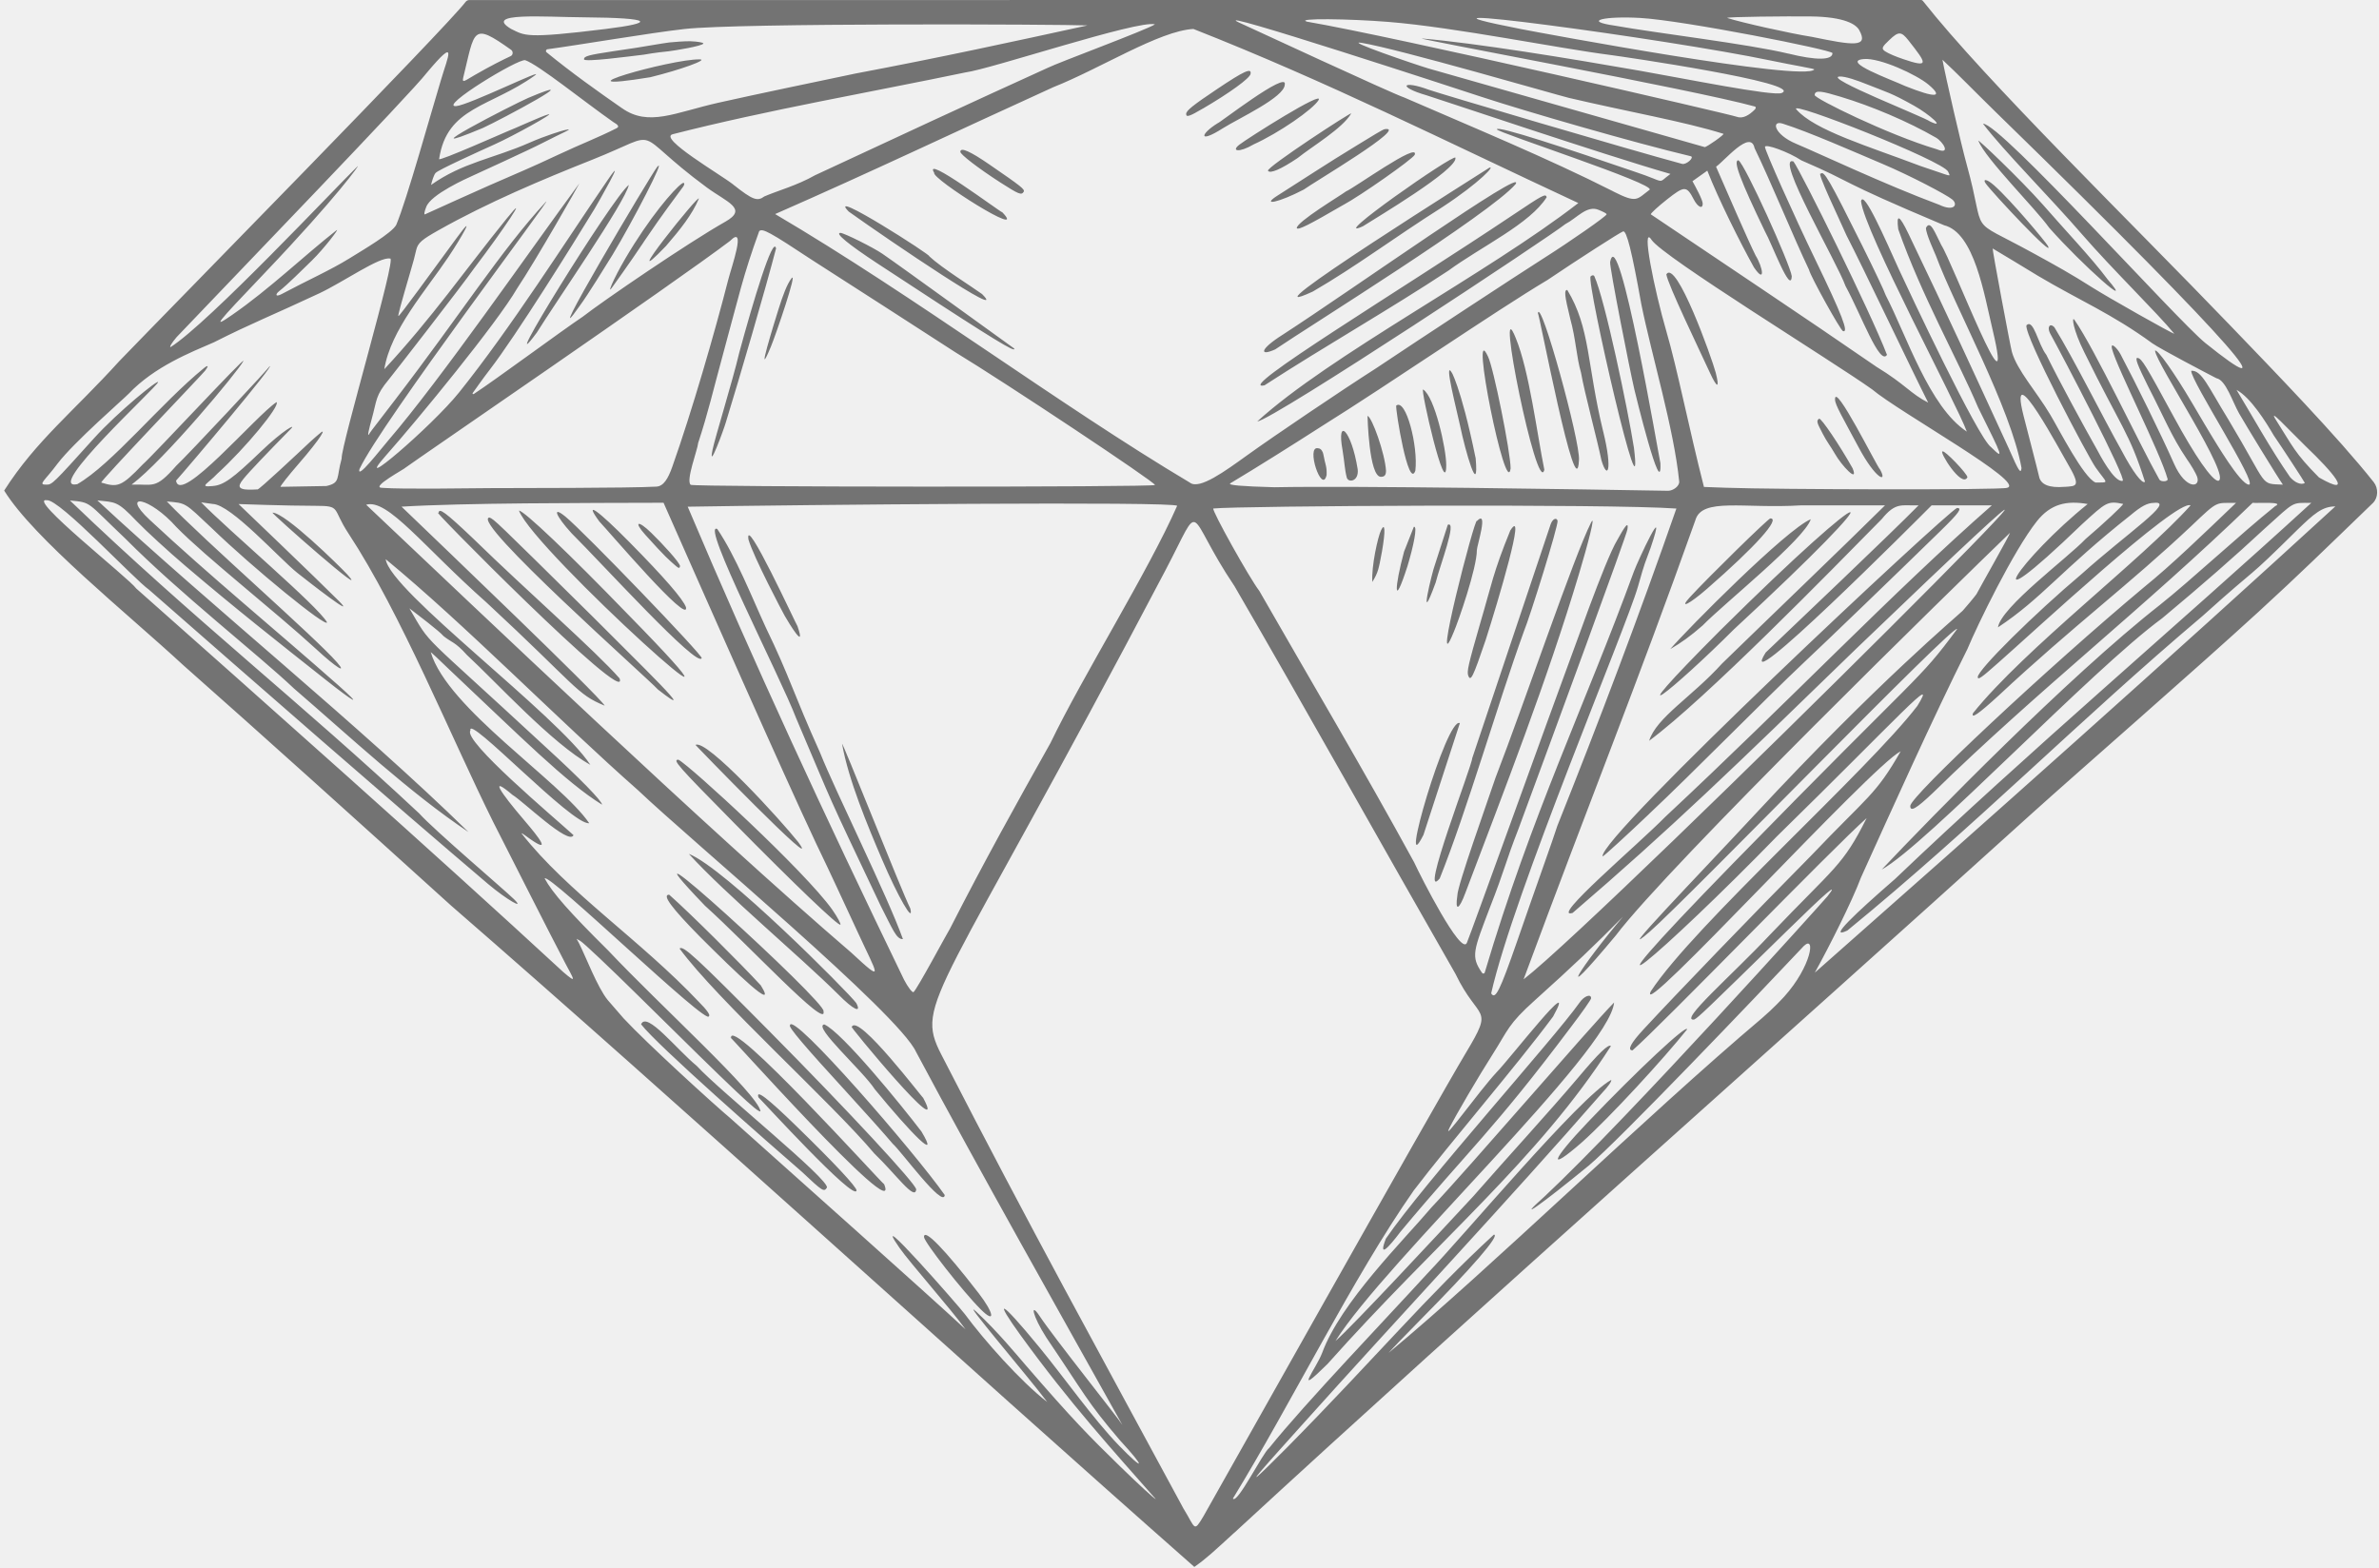
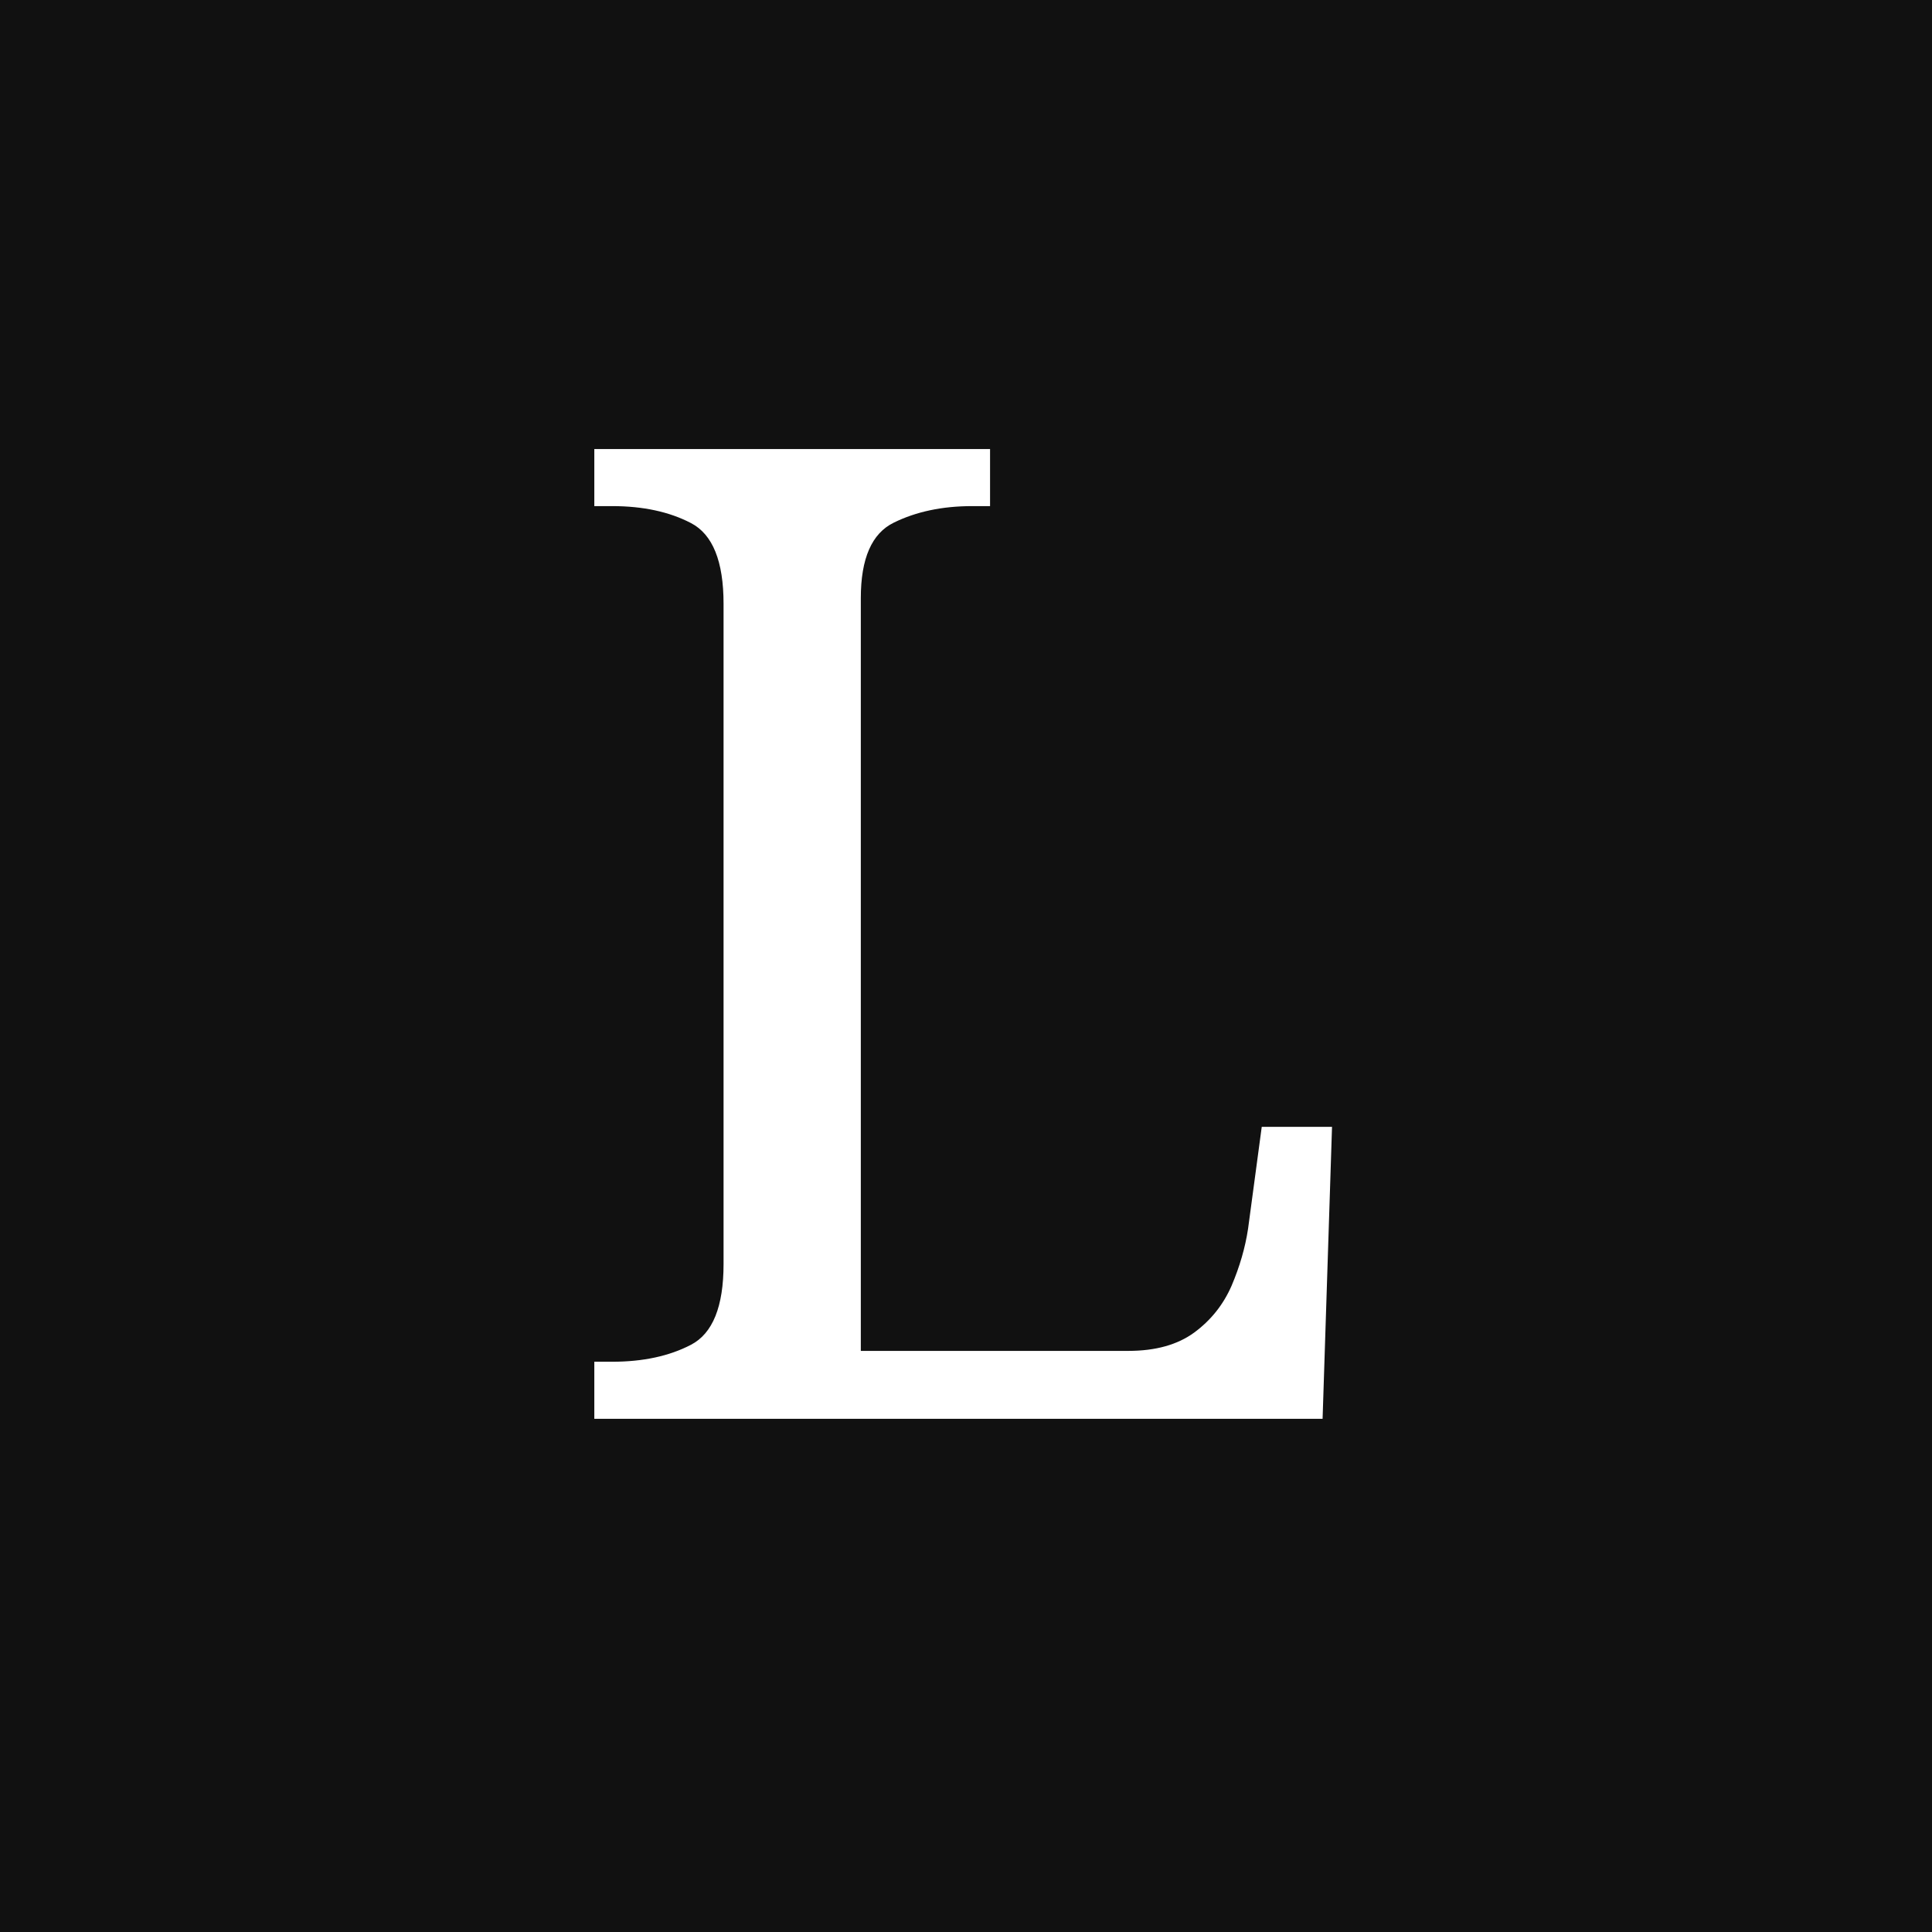
- <svg xmlns="http://www.w3.org/2000/svg" width="1469" height="968" viewBox="0 0 1469 968" fill="none">
-   <path d="M762.182 946.541C749.855 957.83 744.82 962.605 737.476 967.692C589.551 837.284 420.916 682.949 278.415 559.16C221.27 507.438 160.958 453.017 112.947 410.612C78.587 378.795 20.844 332.601 2.574 302.964C22.038 272.367 45.81 253.785 73.63 223.059C105.187 190.281 275.664 16.924 287.498 1.171C288.043 0.445 288.9 0.029 289.808 0.029C341.296 0.055 1186.13 0.003 1186.13 0.003C1186.13 0.003 1186.83 -0.075 1187.32 0.522C1226.33 50.038 1315.68 137.029 1377.34 201.207C1404.05 229.002 1443.6 269.798 1465.73 297.748C1468.69 301.485 1468.61 307.402 1465.19 310.698C1434.46 340.36 1419.85 354.712 1394.42 378.016C1355.26 413.908 1282.54 477.23 1254.98 502.092C1092.55 649.082 917.399 803.521 762.234 946.541H762.182ZM730.988 931.982C738.28 943.894 737.008 946.671 743.185 936.29C745.469 932.449 885.504 682.923 905.28 650.017C922.901 620.639 913.195 631.487 898.714 601.409C853.35 522.152 806.429 437.991 762.285 362.004C731.169 315.784 743.496 306.831 719.647 352.194C579.404 619.134 564.3 618.304 581.246 651.262C637.51 760.857 677.164 832.302 730.962 931.982H730.988ZM734.854 298.163C740.823 302.393 756.135 291.208 770.175 281.113C786.836 269.123 828.073 241.277 849.587 227.522C877.511 208.863 936.603 170.065 952.849 159.736C970.341 148.629 991.984 133.499 992.062 132.357C992.088 131.786 989.804 130.722 987.131 129.606C979.865 126.57 973.74 134.693 966.604 138.378C957.624 145.696 787.251 258.535 776.299 260.325C821.014 219.477 918.359 169.001 974.597 125.402C890.876 86.423 819.743 50.505 736.905 17.884C715.832 19.052 679.629 42.253 650.382 53.853C588.175 82.166 538.737 105.835 478.633 132.202C564.767 182.885 654.041 250.022 734.88 298.137L734.854 298.163ZM558.253 605.094C560.692 609.74 563.313 613.165 564.092 612.698C565.987 611.504 585.502 575.068 586.67 573.381C607.821 531.884 627.752 496.071 648.695 458.778C668.522 417.567 709.032 352.895 726.861 312.41C726.861 309.504 490.493 311.788 424.653 312.929C466.15 410.819 508.218 501.702 558.253 605.094ZM385.051 628.892C399.506 644.463 440.951 682.197 451.176 690.761C491.22 726.626 572.423 798.876 596.194 820.961C587.007 808.218 561.938 779.983 555.398 770.614C535.545 742.093 592.535 807.18 595.779 811.566C607.38 827.319 630.269 853.271 646.67 865.857C635.407 850.805 591.912 799.94 602.786 810.035C616.021 822.336 628.115 837.051 633.176 842.916C662.579 876.939 672.415 886.852 691.463 905.434C702.96 916.645 712.977 925.832 713.704 925.858C687.207 895.754 660.71 866.766 629.906 824.231C614.231 802.561 616.177 800.796 641.895 832.172C657.544 851.272 674.828 876.03 690.918 892.691C707.008 909.275 707.475 906.679 691.515 889.473C671.091 865.598 669.612 860.771 646.229 826.255C637.25 812.293 635.926 803.625 642.051 812.916C650.615 825.918 690.996 876.368 693.046 880.027C656.039 813.668 604.758 722.967 565.649 649.627C554.853 625.933 427.352 519.765 394.056 488.104C344.722 444.609 287.057 385.594 238.164 345.343C240.759 365.092 344.411 441.598 364.523 472.325C341.089 459.453 306.028 420.837 288.433 404.617C280.855 396.183 279.09 397.013 273.874 392.835C271.356 389.798 257.965 379.677 252.801 375.707C267.022 399.972 257.446 387.67 337.3 461.685C357.957 480.552 371.764 494.695 371.764 496.953C349.367 483.121 321.729 455.223 277.689 413.726C271.253 407.498 265.984 402.567 265.984 402.774C276.261 437.576 345.942 482.239 363.822 508.372C353.572 510.085 288.225 440.301 290.483 451.122C285.552 457.351 341.893 504.583 354.142 515.768C351.392 522.438 322.663 494.488 316.512 490.958C301.979 478.605 308.234 488.519 324.09 507.023C333.07 517.533 340.596 527.395 327.308 518.13C324.22 515.976 322.092 514.185 322.092 514.756C350.302 550.829 395.639 580.648 431.712 618.926C436.332 623.494 438.875 627.127 437.733 627.49C437.992 634.965 338.883 538.761 336.314 542.499C340.985 551.244 351.807 563.494 375.527 586.98C407.889 621.34 467.993 675.527 469.602 686.323C467.993 687.309 455.458 675.501 394.523 615.319C376.383 597.412 360.059 581.971 358.243 581.037C355.155 579.428 355.777 579.065 357.438 582.334C361.643 590.535 368.727 609.48 375.215 617.551M920.799 613.503C923.342 617.629 926.067 612.153 936.785 581.374C947.218 551.089 959.856 515.976 961.621 510.059C987.053 446.373 1012.54 379.054 1035.14 314.071C994.346 311.061 764.05 312.359 749.206 314.045C748.142 315.109 771.55 357.099 777.597 364.911C808.038 418.086 841.88 475.154 873.203 532.533C877.433 541.694 902.139 590.276 905.747 582.334C907.719 578.001 960.894 430.309 966.188 416.321C970.47 405.318 990.946 346.07 998.68 333.431C1000.08 331.148 1006.26 319.028 1004.88 327.021C1004.88 329.305 959.648 452.368 937.59 512.031C929.622 532.403 929.155 537.153 920.02 560.405C909.821 587.239 908.082 590.613 915.167 600.838C915.608 601.461 916.595 601.357 916.802 600.63C945.764 502.948 979.034 434.825 1008.93 352.895C1011.21 346.615 1030.32 305.585 1019.26 338.232C1015.6 348.431 1016.09 345.681 1011.4 362.316C1004.42 387.048 934.501 552.282 920.773 613.529L920.799 613.503ZM761.299 925.494C764.024 929.128 779.543 897.415 783.773 894.145C805.858 866.61 856.983 813.253 881.352 786.523C903.463 763.581 975.531 677.37 994.865 666.963C995.436 667.534 992.996 671.064 989.441 674.775C929.389 743.651 865.21 811.67 803.004 881.091C788.549 897.337 754.266 934.681 795.114 893.548C849.976 837.907 881.248 800.303 922.434 762.491C926.612 762.491 909.198 782.656 876.681 815.511C868.324 823.971 859.656 832.976 857.451 835.494C919.345 784.213 1016.2 689.489 1087.98 628.814C1095.09 622.741 1100.88 616.409 1101.84 615.371C1118.47 596.841 1121.35 577.092 1113.83 584.229C1085.38 614.489 999.381 704.567 981.085 719.801C951.188 744.325 934.968 755.666 953.628 739.031C1005.63 690.32 1126.65 555.812 1128.46 553.502C1135.89 544.056 1128.15 550.673 1102.95 575.353C1052.24 624.999 1048.95 628.139 1046.17 629.645C1036.1 630.994 1069.27 602.499 1092.86 577.352C1133.32 534.947 1137.73 534.998 1152.63 505.232C1132.1 523.32 1025.49 633.615 1008.07 648.667C1004.65 648.667 1006.96 644.229 1014.95 635.613C1035.74 613.139 1082.71 564.428 1118.4 528.355C1153.59 491.374 1158.05 491.27 1173.65 463.969C1155.45 473.13 1009.53 633.33 1019.34 612.231C1046.2 571.201 1153.07 476.218 1183.95 435.941C1197.08 414.582 1173.41 441.961 1097.27 516.469C1027.43 588.226 961.621 644.437 1070.05 533.286C1188.7 411.676 1183.69 421.979 1208.47 388.527C1208.47 383.129 1042.38 554.644 1018.9 575.198C993.905 597.075 1048.51 540.76 1083.93 502.663C1159.55 421.33 1208.37 380.715 1212 377.108C1212.86 376.252 1220.07 367.662 1220.49 366.857C1223.19 361.719 1241.15 330.135 1241.15 329.045C1208.14 360.888 1030.78 534.064 997.72 577.741C957.676 625.778 976.361 596.556 1002.16 566.141C985.133 583.398 971.534 596.4 947.815 617.707C931.024 632.759 931.413 635.873 921.603 651.262C913.195 664.446 898.895 688.711 894.925 696.756C890.228 706.332 912.987 674.256 924.095 662.24C931.88 654.48 975.323 598.217 959.026 627.776C935.877 658.97 895.703 705.372 872.97 735.216C835.521 788.755 797.45 866.506 761.299 925.468V925.494ZM525.683 588.355C546.808 607.975 541.748 602.084 529.68 575.795C519.04 552.983 513.823 541.383 504.04 521.114C481.436 473.026 437.733 373.708 409.731 310.49C360.111 310.646 286.876 310.542 247.948 312.904C274.029 337.973 368.987 428.778 373.425 435.811C356.011 428.83 355.855 423.51 300.5 372.177C261.235 337.428 239.384 307.739 226.097 311.71C296.322 378.12 436.487 511.772 525.683 588.355ZM940.781 604.835C993.022 564.428 1421.41 136.38 1146.68 400.153C1070.72 473.934 1031.59 511.85 971.067 563.805C956.482 568.113 1011.68 521.426 1028.32 504.427C1106.25 431.685 1168.3 366.182 1229.94 312.099H1192.75C1183.2 321.701 1070.02 435.136 1090.29 402.982C1107.31 386.736 1168.02 329.097 1184.68 312.099C1174.35 312.436 1170.69 309.815 1162.02 320.507C1130.36 352.662 1053.23 431.659 1018.33 457.481C1022.84 443.026 1044.77 430.361 1063.35 409.781C1089.67 384.141 1141.23 334.703 1163.97 312.099H1112.09C1076.64 314.279 1050.87 307.064 1046.85 321.312C1010.46 423.64 982.486 492.256 940.807 604.809L940.781 604.835ZM426.496 299.409C428.806 300.836 713.211 300.94 713.185 299.512C713.159 297.67 620.926 236.372 589.836 217.505C556.696 196.121 539.308 184.832 501.47 160.593C475.207 143.231 470.77 140.817 468.797 142.764C458.754 170.402 456.237 182.937 447.257 215.766C439.705 243.431 437.551 253.889 431.089 273.639C430.804 277.609 423.33 296.943 426.496 299.383V299.409ZM786.94 300.914C836.404 299.928 977.841 302.211 1029.98 303.094C1032.96 303.146 1037.17 300.291 1036.88 297.306C1033.64 264.815 1019.86 219.322 1013.5 187.92C1007.66 155.221 1004.39 142.089 1002.21 142.92C999.874 143.828 974.104 160.385 955.626 172.868C922.875 192.41 858.151 236.995 816.343 263.102C798.774 274.391 775.858 288.82 759.664 298.5C758.003 299.616 766.386 300.343 786.914 300.914H786.94ZM347.784 600.293C356.971 608.182 354.039 604.445 349.03 594.817C338 573.77 316.59 531.261 304.549 507.645C278.182 454.678 247.74 378.951 215.093 329.331C204.92 313.89 210.837 312.384 194.851 312.384C177.203 312.384 147.307 311.294 147.307 311.294C147.307 311.294 195.759 357.618 209.072 370.983C221.503 383.466 190.179 359.046 183.51 353.726C172.688 345.11 142.584 311.502 131.399 311.243L124.21 310.23C141.105 327.618 196.226 374.15 201.935 384.323C201.935 388.138 156.027 350.637 130.88 326.295C113.674 310.101 115.231 310.801 103.007 309.685C126.649 334.392 194.617 393.51 208.164 409.133C214.47 416.399 207.827 412.558 195.032 400.698C169.262 377.056 127.143 344.123 108.976 325.568C92.315 306.753 74.123 303.898 92.393 320.974C129.504 355.62 170.586 389.331 208.735 423.069C224.981 437.446 218.389 433.501 201.572 420.188C171.961 396.754 144.868 375.421 114.452 349.47C103.864 340.464 90.317 328.033 84.322 321.831C72.306 309.166 71.294 310.282 60.109 309.037C131.035 374.85 222.334 448.346 289.289 513.848C252.827 489.453 216.78 455.586 181.46 425.145C159.193 404.02 111.286 366.753 77.419 332.653C53.154 309.685 56.891 310.386 43.189 309.089C119.643 382.48 186.468 434.539 258.822 502.325C268.45 512.991 311.114 549.194 317.369 555.319C324.583 562.378 312.698 555.474 301.331 545.898C240.915 494.566 156.676 420.837 92.056 364.236C82.973 357.904 36.805 308.206 28.967 308.933C15.732 306.805 80.066 357.463 84.115 363.432C160.439 431.114 265.881 524.644 347.81 600.319L347.784 600.293ZM1120.73 600.604C1224.25 509.306 1341.27 405.11 1442.04 312.748C1433.89 312.748 1428.7 317.471 1418.86 326.943C1384.5 360.94 1397.87 346.407 1360.01 380.456C1283.32 445.257 1220.65 509.28 1140.71 574.679C1128.18 580.596 1145.62 564.168 1170.22 542.784C1251.76 464.955 1344.88 385.932 1427.2 310.568C1414.71 310.568 1417.46 309.322 1398.75 326.139C1379.83 343.734 1359.85 361.2 1335.04 381.883C1291.21 413.96 1189.68 521.607 1161.94 537.023C1192.23 504.946 1276.8 418.216 1333.77 373.527C1352.58 358.604 1383.52 329.772 1404.85 312.618C1411.26 309.53 1393.15 310.931 1390.99 310.516C1322.82 376.433 1258.59 426.027 1193.58 489.635C1183.27 499.419 1179.56 501.573 1179.56 497.732C1179.56 491.815 1264.37 412.428 1323.83 362.705C1341.06 348.769 1360.21 330.161 1380.72 310.568C1367.92 310.775 1370.13 308.621 1353.39 324.582C1315.27 360.577 1280.28 386.503 1234.17 429.531C1221.61 441.027 1216.96 444.219 1218.31 440.43C1250.28 400.594 1322.92 345.343 1352.66 312.125C1344.33 307.765 1254.75 391.018 1234.11 409.133C1223.4 418.657 1221.24 420.162 1221.24 418.112C1221.24 413.7 1255.97 379.262 1285.6 354.297C1313.34 329.409 1343.94 309.011 1330.01 310.568C1325.96 310.62 1322.35 312.514 1315.58 318.172C1272.52 352.272 1261 369.374 1233.72 387.437C1235.52 374.98 1277.04 344.305 1287.76 332.912C1298.66 323.622 1311.01 312.125 1311.01 311.217C1301.25 309.14 1300.42 310.282 1285.68 323.699C1216.05 390.785 1247.92 344.357 1289.11 311.269C1276.05 308.985 1266.27 311.191 1257.76 321.883C1243.25 340.127 1220.93 386.217 1214.86 400.802C1193.55 443.415 1168.07 500.119 1149.15 541.876C1143.62 556.616 1129.71 584.281 1120.7 600.553L1120.73 600.604ZM1065.82 301.225C1096.99 302.341 1235.8 302.678 1239.28 301.277C1252.02 298.552 1172.58 254.486 1155.97 240.446C1132.15 223.396 1026.73 158.646 1019.8 148.11C1013.14 137.911 1021.62 179.382 1028.91 204.451C1035.87 228.301 1042.88 264.452 1052.17 300.732L1065.79 301.225H1065.82ZM221.996 289.547C220.024 296.969 235.024 277.479 239.877 271.848C272.161 234.296 326.037 156.414 357.75 113.231C357.931 113.309 330.5 161.449 319.341 178.084C306.988 199.468 257.81 259.287 238.346 281.268C215.949 306.571 266.529 263.465 283.45 242.393C315.76 202.116 348.459 150.238 375.371 110.973C388.009 92.521 368.727 126.336 367.04 129.113C353.857 150.757 318.64 207.306 302.524 228.171C297.126 235.152 294.453 239.304 291.858 242.756C291.573 243.119 292.17 243.586 292.559 243.327C306.677 234.036 346.149 204.763 359.852 195.576C371.893 186.155 425.017 149.823 447.88 136.925C462.128 128.88 448.814 124.909 436.332 115.696C387.62 79.779 411.392 80.454 365.873 98.568C335.068 110.817 301.409 124.909 270.63 142.271C260.638 147.902 258.069 149.953 257.031 154.286C255.318 161.293 255.863 159.347 253.605 167.107C247.195 189.088 245.56 195.16 246.053 195.16C246.832 195.16 265.387 169.598 281.893 147.072C294.687 129.58 284.851 146.812 276.936 158.62C262.896 179.563 241.2 203.75 237.308 228.015C266.996 196.069 287.135 166.769 312.801 135.082C328.191 116.085 310.232 142.738 292.922 165.498C285.163 176.579 242.394 231.571 240.136 234.296C231.65 244.521 232.922 246.571 229.392 259.339C228.225 263.569 226.071 271.692 228.38 267.358C228.925 266.346 235.024 258.742 244.055 246.804C284.514 194.045 309.479 154.494 337.014 124.727C344.774 116.345 234.816 261.908 222.048 289.573L221.996 289.547ZM235.984 301.277C248.545 302.237 289.704 301.537 302.55 301.459C318.303 301.355 387.854 301.511 405.345 300.525C409.757 300.265 412.534 295.594 415.103 288.353C427.145 254.408 441.392 205.152 449.619 172.946C451.747 164.641 461.167 138.3 450.761 148.811C415.518 175.515 258.121 283.111 250.335 288.846C250.699 289.132 228.095 301.251 235.984 301.251V301.277ZM1240.71 277.661C1246.6 291.13 1247.82 292.947 1248.26 289.054C1241.67 251.891 1207.33 190.048 1195.37 157.868C1194.8 156.363 1189.24 144.503 1189.24 140.817C1191.92 135.264 1194.9 143.932 1198.77 151.432C1205.1 160.826 1245.22 265.801 1230.35 203.413C1225.13 181.484 1219.09 143.724 1200.45 139.105C1131.66 110.143 1147.1 114.061 1112.3 99.035C1104.64 93.949 1089.85 88.499 1089.85 90.757C1089.85 93.014 1107.6 132.824 1121.07 160.645C1137.31 194.2 1141.8 205.749 1138.01 204.477C1136.41 203.932 1117.82 170.428 1117.05 166.614C1107.55 146.734 1093.17 111.492 1083.41 91.457C1080.97 79.597 1064.7 99.528 1059.64 102.954C1065.64 116.734 1079.6 148.94 1084.09 157.842C1088.65 165.212 1090.24 175.723 1083 165.056C1074.51 149.745 1061.2 123.196 1054.24 105.393C1051.96 107.002 1047.37 110.298 1045.08 111.907C1046.87 115.151 1051.39 123.404 1051.41 125.765C1051.41 129.321 1048.38 127.919 1045.94 123.274C1041.47 114.632 1040.18 114.632 1029.35 123.17C1023.85 127.53 1019.34 131.657 1019.34 132.357C1064.31 162.721 1112.76 194.849 1158.78 226.588C1176.55 237.41 1179.72 243.119 1190.62 248.647C1180.08 227.756 1150.6 165.524 1140.22 145.437C1136.3 136.458 1121.38 105.419 1124.26 107.288C1126.31 105.238 1129.4 110.584 1149.98 151.847C1157.22 166.406 1163.71 180.082 1164.38 182.288C1177.23 207.02 1191.24 251.32 1214.49 266.554C1208.27 249.4 1151.12 142.764 1149.17 124.286C1150.63 116.708 1164.12 147.747 1172.5 166.25C1178.32 178.863 1221.29 270.498 1229.52 276.208C1237.41 283.889 1237.2 283.267 1221.45 251.631C1208.53 221.268 1186.57 182.6 1172.14 141.57C1170.9 131.864 1172.76 132.643 1178.34 144.139C1204.09 197.808 1216.31 224.642 1240.73 277.661H1240.71ZM201.52 300.161C210.474 298.163 207.567 295.256 210.967 283.215C210.292 275.844 245.483 157.453 240.863 159.684C234.427 158.335 211.979 174.191 197.134 181.172C169.107 194.33 155.041 199.754 132.125 211.38C117.93 217.583 95.507 226.251 79.391 243.223C76.433 246.337 45.68 273.016 35.533 286.329C27.747 296.839 23.024 299.435 28.63 299.305C32.185 299.305 32.626 298.864 58.085 270.628C72.618 254.512 98.362 233.621 97.584 236.086C96.546 239.304 26.709 303.327 47.704 299.019C69.011 286.822 99.4 248.984 125.923 227.341C126.312 226.977 130.335 223.941 126.649 228.95C125.04 231.13 61.251 297.67 62.549 298.033C72.644 301.095 74.876 300.68 88.059 286.9C94.962 280.853 152.29 218.958 150.266 223.007C147.229 229.079 101.191 284.383 81.234 299.305C94.729 298.786 95.689 302.653 108.795 287.678C115.646 281.294 168.354 225.005 166.356 226.251C171.468 223.059 115.931 288.872 108.717 296.813C111.001 312.436 158.311 256.407 170.767 248.336C173.129 250.619 151.407 276.882 134.201 292.531C128.726 298.5 122.16 301.07 131.347 300.161C138.016 299.642 143.57 295.672 161.087 278.855C174.816 265.671 183.224 261.208 179.591 264.867C178.423 266.035 160.698 284.097 154.314 291.182C147.93 298.267 145.361 301.355 151.226 302.237C153.639 302.601 158.492 302.237 159.089 302.237C160.179 302.263 182.965 280.905 191.918 272.497C194.15 270.421 196.408 268.604 197.186 267.903C202.013 263.517 198.769 269.927 184.029 286.874C178.06 293.751 173.181 299.954 173.181 300.654M383.961 66.725C400.44 78.481 416.79 69.476 443.65 63.429C465.06 58.602 506.609 49.934 528.071 45.445C581.765 35.298 624.897 25.851 671.506 15.704C655.235 15.003 456.366 14.095 422.655 17.91C401.089 20.349 357.75 27.746 338.026 30.419C337.144 30.549 336.781 31.716 337.455 32.261C352.767 44.796 369.091 56.422 383.935 66.725H383.961ZM1293.93 298.007C1302.86 297.852 1301.28 298.967 1294.01 288.691C1289.5 282.306 1249.94 207.591 1251.29 200.896C1255.73 196.536 1258.4 212.47 1263.6 219.166C1271.61 235.489 1286.56 262.972 1295 277.895C1296.03 279.815 1305.51 298.241 1310.7 296.943C1313.58 296.217 1273.17 218.984 1265.9 205.853C1263.91 201.986 1265.75 199.287 1268.5 202.038C1280.85 222.176 1298.01 256.822 1310.26 278.647C1316.95 291.338 1322.87 299.175 1324.5 297.54C1314.88 267.151 1309.89 264.14 1287.03 217.557C1280.02 203.595 1279.06 194.849 1280.98 197.6C1293.65 215.792 1320.53 273.223 1333.38 296.165C1334.26 297.722 1338.93 297.514 1338.47 295.801C1333.82 279.14 1307.51 227.886 1304.21 215.714C1302.81 210.524 1307.3 214.832 1309.43 218.854C1318.61 236.216 1334.55 268.552 1342.44 286.381C1349.73 302.834 1359.33 301.251 1356.58 294.114C1355.88 292.298 1353.15 287.445 1350.27 283.422C1340.78 269.408 1335.87 256.848 1326.45 238.682C1319.73 225.239 1318.04 220.671 1320.01 221.06C1322.58 221.579 1324.82 225.264 1342.25 257.393C1355.44 281.71 1365.85 296.71 1369.69 296.943C1378.64 295.282 1331.28 224.408 1330.71 216.571C1332 215.247 1342.67 230.299 1353.57 248.829C1359.25 258.535 1364.63 267.54 1365.46 268.863C1367.66 272.341 1383.36 299.149 1388.66 299.305C1394.68 299.512 1352.66 235.048 1353.05 228.976C1359.56 228.586 1363.25 238.396 1376.07 259.235C1401.3 301.303 1394.99 298.604 1409.65 299.305C1406.2 294.4 1386.74 262.557 1382.64 255.368C1378.54 248.18 1374.41 234.607 1368.62 233.595C1362.7 230.559 1334.05 215.533 1329.12 212.081C1303.82 193.603 1284.07 185.584 1258.48 170.377C1245.71 162.513 1240.89 159.788 1230.45 153.456C1230.01 153.456 1241.38 214.001 1242.29 217.245C1245.4 228.534 1257.65 242.055 1265.98 256.069C1271.8 265.853 1286.54 294.893 1293.98 298.007H1293.93ZM452.759 113.983C464.775 123.482 467.629 124.546 471.989 121.302C480.216 117.746 492.128 114.554 503.235 108.248C548.962 86.916 601.229 62.651 646.67 42.019C653.548 38.568 708.02 18.481 713.185 15.029C702.622 12.253 611.973 42.642 596.194 44.718C539.723 56.526 473.131 68.075 415.389 82.893C406.176 85.255 445.363 108.066 452.759 113.957V113.983ZM108.95 208.344C106.122 211.64 104.487 214.365 105.317 214.365C128.881 199.468 207.463 115.618 220.725 102.772C223.086 100.463 208.008 121.795 163.475 168.56C132.411 201.155 130.983 202.998 143.44 194.408C166.537 178.422 188.129 157.582 207.775 142.219C210.24 140.273 199.833 153.845 192.619 160.852C186.65 166.639 177.8 175.567 172.428 179.771C169.781 181.847 170.119 183.638 173.96 181.588C189.608 173.231 204.167 166.769 215.716 159.607C224.02 154.442 242.135 143.88 244.704 138.819C251.348 122.911 265.932 70.333 272.291 49.389C276.391 35.298 283.268 21.413 263.415 45.108C253.813 57.616 145.984 169.442 108.924 208.344H108.95ZM1361.72 211.796C1409.39 250.1 1390.42 223.214 1232.14 69.009C1220.28 57.434 1207.72 44.511 1199.44 36.907C1201.41 47.469 1210.84 88.732 1214.52 102.02C1227.13 147.487 1213.38 133.266 1254.95 156.051C1269.88 164.226 1278.49 168.975 1292.06 177.591C1301.36 183.482 1341.5 206.216 1342.59 206.086C1331.54 192.695 1304.44 166.406 1285.58 144.658C1266.29 122.314 1236.92 92.833 1224.49 76.405C1235.31 76.172 1343.92 197.288 1361.74 211.821L1361.72 211.796ZM263.182 127.842C262.04 130.644 261.702 132.695 262.403 132.383C267.178 130.151 296.166 117.124 301.59 114.736C322.352 105.627 325.959 104.355 344.748 95.532C359.021 88.836 368.987 85.125 380.743 79.182C383.39 77.833 379.835 76.172 378.719 75.393C360.76 62.833 332.525 39.969 324.35 37.192C320.327 35.817 270.422 66.31 281.633 65.531C289.471 64.987 338.286 40.851 330.137 46.691C302.81 66.31 275.924 65.895 271.149 98.231C270.915 99.84 312.049 81.596 313.268 81.129C317.888 79.39 334.445 71.682 338.701 70.592C342.957 69.502 317.265 83.828 304.99 89.355C295.725 93.533 270.837 104.822 269.047 106.743C267.905 107.911 266.737 111.752 266.166 114.217C285.837 100.281 304.549 97.997 326.945 88.135C337.066 83.672 347.032 80.739 348.433 80.402C356.115 78.611 346.876 82.089 334.938 88.343C327.853 92.054 293 108.014 291.703 108.585C288.277 110.117 265.881 120.108 263.182 127.842ZM819.872 842.215C797.58 864.274 812.917 844.94 816.447 835.416C827.943 804.248 866.326 766.462 884.051 745.519C906.733 721.669 982.097 633.849 996.682 619.134C993.905 649.653 854.907 779.749 824.622 828.201C835.184 818.988 887.113 763.192 909.588 738.953C931.024 714.455 955.937 687.413 974.467 665.536C987.209 650.354 993.23 644.567 994.709 646.02C949.735 716.297 887.451 766.306 819.846 842.215H819.872ZM996.085 118.188C1011.01 125.765 1010.59 123.144 1018.56 117.227C1023.2 113.776 924.302 81.777 924.302 79.883C924.302 77.34 968.083 91.847 1009.5 106.068C1029.8 112.764 1022.76 113.698 1031.48 107.418C990.946 95.817 886.075 60.367 880.885 58.862C862.641 53.594 865.859 49.312 882.39 55.462C887.658 57.434 1007.3 92.807 1038.7 101.215C1041.27 101.89 1046.56 97.089 1043.97 96.466C1009.4 88.265 941.742 68.698 914.518 59.718C904.475 56.397 743.393 3.611 765.062 13.914C772.017 17.08 859.916 57.902 867.079 60.211C908.056 78.014 956.223 97.919 996.111 118.162L996.085 118.188ZM1072.33 72.071C1076.15 73.603 1080.22 71.033 1083.62 67.582C1084.27 66.933 1084.42 65.999 1083.54 65.765C1046.02 55.384 869.414 23.049 878.29 23.801C911.534 26.656 968.602 35.972 1012.12 43.602C1039.97 48.481 1094.96 59.589 1100.15 57.434C1114.84 51.362 1000.37 34.701 994.502 33.974C962.244 29.874 898.766 16.898 857.58 13.55C833.108 11.552 799.474 11.163 807 13.368C861.81 22.763 1070.46 71.059 1072.33 72.097V72.071ZM1018.17 502.818C1003.87 516.417 990.998 528.173 989.597 528.952C986.301 517.896 1202.97 315.421 1208.45 313.708C1211.82 313.708 1209.69 316.692 1198.43 327.696C1172.09 353.44 1128.13 395.819 1113.88 409.159C1089.12 432.515 1045.42 477.204 1018.14 502.818H1018.17ZM904.89 551.322C900.92 562.066 898.402 563 899.882 553.165C899.778 547.248 918.126 496.201 923.42 480.422C941.794 432.775 971.794 343.864 982.382 322.869C985.782 316.096 980.073 337.584 975.064 354.245C955.289 420.344 929.441 486.521 904.89 551.322ZM557.526 579.973C553.504 580.206 551.09 573.615 543.772 559.341C508.218 484.419 516.6 502.196 491.609 443.545C481.747 417.671 432.231 321.779 442.897 326.684C454.316 343.527 464.282 368.881 472.846 387.463C487.69 418.086 489.74 427.87 506.349 464.773C515.977 489.012 547.846 552.853 557.552 579.999L557.526 579.973ZM957.494 323.803C958.792 320.196 961.232 319.469 961.776 321.623C962.425 324.322 944.519 381.546 941.041 389.773C924.458 435.603 905.902 500.405 889.008 542.525C875.721 558.433 909.38 471.754 909.017 468.406M780.789 237.981C760.91 242.107 866.067 178.422 934.19 132.772C952.979 120.186 954.302 119.485 955.081 121.743C944.752 138.248 915.089 152.003 894.328 167.159C857.918 191.19 818.315 213.638 780.789 237.981ZM864.951 760.493C857.347 770.588 850.885 777.544 855.764 764.957C879.068 730.856 960.09 640.882 975.194 619.394C977.919 615.241 982.486 613.425 982.486 616.513C982.486 617.317 976.88 625.285 970.055 634.238C921.422 698.962 908.004 708.901 864.951 760.493ZM1120.29 42.902C1120.65 42.434 1108.09 40.462 1093.46 37.4C1028.94 23.905 842.58 -0.983 938.887 17.884C952.382 20.531 1114.27 50.661 1120.29 42.902ZM565.753 734.542C564.974 741.964 553.426 725.406 539.905 712.405C513.824 681.289 442.768 617.421 419.619 585.812C421.747 583.684 429.273 590.613 475.181 636.963C523.919 686.167 565.727 731.246 565.727 734.542H565.753ZM1052.61 90.834C1053.62 91.094 1065.14 82.945 1064.18 82.634C1039.84 75.004 1005.3 69.035 968.758 60.445C961.621 58.758 863.212 30.081 840.66 26.448C829.604 24.683 872.944 39.554 882.208 42.331C886.205 43.524 1052.37 90.757 1052.61 90.834ZM787.433 215.766C777.545 220.256 777.649 215.792 792.13 206.657C834.068 179.537 943.117 101.968 935.851 113.724C920.383 131.916 807.805 201.908 787.433 215.766ZM513.901 561.781C517.119 566.426 519.377 570.604 518.936 571.045C517.794 572.161 490.908 546.443 452.993 507.957C418.139 472.611 415.129 469.185 418.918 469.185C425.717 472.533 497.085 538.061 513.901 561.781ZM510.554 733.503C508.815 736.28 507.881 735.709 495.242 723.772C473.832 705.242 405.864 645.579 395.873 632.603C399.247 624.221 417.854 648.148 430.311 658.347C444.325 673.737 512.967 728.936 510.58 733.529L510.554 733.503ZM810.634 180.057C761.429 202.764 921.006 102.928 919.345 103.758C924.017 101.397 914.129 112.53 890.487 127.997C860.253 147.124 837.987 164.174 810.634 180.057ZM1070.64 388.709C1034.57 424.807 993.515 458.285 1062.18 389.357C1159.3 293.024 1176.14 291.156 1070.64 388.709ZM545.952 731.349C557.604 759.948 442.223 630.112 451.436 641.271C449.152 624.999 544.81 731.142 545.952 731.349ZM382.586 418.994C389.618 439.081 259.626 307.324 270.863 316.926C270.863 313.215 274.86 316.173 292.092 332.523C325.699 365.326 367.845 402.074 382.586 418.968V418.994ZM365.976 380.819C394.705 409.781 434.437 447.879 406.254 425.82C400.778 419.591 289.938 321.416 302.161 319.599C305.146 320.741 304.808 320.404 365.976 380.819ZM1025.28 286.069C1026.29 310.672 1009.55 242.107 1009.19 240.524C1006.47 229.002 993.723 164.485 994.242 161.838C999.406 135.004 1024.55 283.344 1025.28 286.043V286.069ZM387.594 379.262C492.465 486.261 329.722 340.101 320.457 315.343C323.545 315.343 351.833 342.281 387.594 379.262ZM583.374 738.019C582.544 746.661 556.255 710.692 551.298 706.41C546.471 700.7 533.858 686.557 523.27 675.008C496.332 645.605 486.704 634.238 487.794 633.174C489.04 624.065 565.312 712.171 583.374 738.045V738.019ZM1165.19 219.14C1160.75 226.173 1149.25 194.434 1139.6 176.683C1134.28 161.812 1095.4 95.558 1107.44 99.71C1112.27 106.302 1155.12 192.903 1165.19 219.14ZM1186 102.565C1205.96 109.13 1204.58 109.727 1202.92 105.99C1199.96 99.373 1104.15 61.639 1109.18 67.504C1120.32 80.48 1154.03 90.419 1186 102.565ZM625.312 214.546C626.506 215.299 626.74 215.844 625.857 215.766C623.028 215.533 601.826 202.141 541.67 162.617C523.763 150.835 515.277 143.828 518.988 143.828C521.116 143.828 539.178 152.807 544.914 156.752C556.384 164.589 624.144 213.82 625.312 214.546ZM528.72 619.445C532.223 626.089 526.877 623.546 517.638 614.151C492.413 589.212 448.659 552.879 425.354 527.343C447.491 535.907 524.023 613.035 528.72 619.445ZM1301.12 172.193C1319.65 193.655 1285.91 163.915 1265.33 140.636C1257.21 129.087 1226.04 98.179 1221.58 86.89C1221.06 85.566 1246.86 109.961 1261.39 126.31C1273.66 140.48 1291.96 159.762 1301.15 172.193H1301.12ZM448.166 260.948C447.05 264.919 437.058 292.116 440.017 277.661C441.496 270.343 452.474 234.919 456.444 217.946C464.93 186.596 477.413 144.944 479.204 153.404C472.768 178.292 456.704 233.206 448.166 260.948ZM974.986 284.149C973.533 316.303 950.02 190.852 949.605 193.474C951.188 183.119 975.998 273.119 974.986 284.149ZM508.503 624.584C511.047 636.418 462.102 583.45 435.319 559.367C370.051 491.348 511.462 619.965 508.503 624.584ZM1104.28 33.092C1121.41 37.348 1131.53 37.27 1131.53 32.806C1131.92 30.964 1039.81 12.616 1012.8 11.085C991.206 9.839 976.621 12.901 997.227 15.86C1022.74 20.453 1079.57 27.149 1104.28 33.118V33.092ZM1008.88 276.052C1015.76 331.744 979.528 174.477 982.175 170.714C983.031 169.857 984.043 169.78 984.458 170.532C990.946 184.52 1005.35 253.682 1008.85 276.052H1008.88ZM989.986 266.606C995.929 290.87 992.529 296.787 988.844 284.149C986.431 272.289 978.256 241.9 976.258 230.143C973.429 220.593 973.066 209.304 969.64 197.003C966.059 182.314 965.721 179.07 967.771 179.07C982.123 202.79 979.709 224.434 989.96 266.58L989.986 266.606ZM433.269 406.434C430.804 412.947 372.101 348.405 352.871 329.253C343.009 318.431 340.699 312.177 349.082 319.002C360.501 328.293 433.84 404.487 433.295 406.434H433.269ZM1197.31 126.414C1206.89 130.982 1209.2 126.181 1205.44 123.144C1201.67 120.108 1179.43 108.404 1162.31 101.163C1145.18 93.923 1116.86 81.414 1100.77 76.353C1093.53 74.07 1095.43 83.075 1109.05 88.784C1122.68 94.494 1163.63 113.854 1197.31 126.414ZM976.621 705.631C955.392 724.135 957.702 716.946 980.721 692.785C1011.08 660.968 1041.76 632.292 1041.76 635.717C1027.67 653.416 994.086 690.086 976.621 705.631ZM1195.63 92.054C1205.23 96.077 1199.75 87.513 1195.5 85.047C1178.19 75.03 1155.45 65.428 1136.33 59.692C1125.43 56.422 1120.55 55.255 1120.55 58.732C1120.55 60.834 1165.84 83.205 1195.63 92.08V92.054ZM1274.88 300.68C1282.12 300.083 1285.42 301.018 1276.42 285.758C1274.05 281.995 1239.43 216.83 1249.5 256.692C1250.54 260.792 1258.69 292.168 1259.03 294.011C1259.96 299.253 1265.25 301.467 1274.88 300.654V300.68ZM1051.31 386.321C1043.81 392.887 1038.18 396.909 1031.35 400.88C1041.99 388.475 1103.14 326.814 1118.14 320.663C1114.19 333.068 1064.47 372.8 1051.31 386.321ZM357.802 189.114C331.59 226.64 402.153 107.418 405.812 103.084C411.859 95.895 390.579 136.951 378.252 157.349C373.918 164.226 363.226 181.821 357.828 189.088L357.802 189.114ZM917.399 395.196C909.536 418.319 908.134 421.2 906.629 417.255C905.669 414.764 906.655 410.404 913.973 385.023C921.084 361.018 921.837 353.933 932.581 327.618C942.858 311.58 925.029 371.347 917.399 395.171V395.196ZM568.971 698.78C580.753 718.503 562.717 700.155 540.19 672.724C532.69 661.176 501.704 633.875 508.945 632.655C519.766 637.248 556.514 682.456 568.945 698.754L568.971 698.78ZM285.993 48.118C285.241 51.621 287.109 49.805 293.156 46.327C303.511 40.358 310.31 37.036 315.345 34.649C316.876 33.922 316.954 31.742 315.578 30.756C291.287 13.472 293.312 18.325 285.993 48.118ZM331.487 205.385C303.9 242.522 378.355 121.639 388.295 114.191C386.245 124.572 342.542 187.531 331.487 205.385ZM562.094 561.028C564.455 571.123 554.464 553.788 544.602 530.691C535.623 509.644 523.971 481.746 520 459.583C519.273 455.508 556.748 550.44 562.094 561.054V561.028ZM953.602 290.092C949.346 307.531 922.615 175.281 935.981 208.837C944.311 229.079 949.06 267.696 953.602 290.092ZM805.054 117.072C789.665 125.117 778.453 127.374 788.782 120.835C808.791 108.144 818.082 101.812 837.909 89.745C846.888 84.295 853.791 79.909 855.167 79.727C870.063 77.807 811.412 112.478 805.054 117.072ZM606.419 181.614C623.937 199.287 549.429 148.759 524.049 130.644C509.256 115.463 576.393 158.491 573.772 158.257C581.609 165.549 599.957 176.916 606.419 181.614ZM829.526 126.518C808.038 139.027 801.576 142.245 800.746 140.895C800.383 137.158 828.462 120.316 831.161 118.188C836.066 116.215 876.317 87.175 873.593 95.584C872.009 98.516 839.881 120.99 829.526 126.544V126.518ZM932.788 289.287C930.063 309.218 907.122 194.823 918.826 220.204C922.148 226.692 932.762 279.244 932.788 289.287ZM469.731 608.468C480.787 626.219 454.031 600.293 432.335 578.623C414.428 560.431 408.641 552.542 413.209 552.542C426.522 564.298 457.612 595.336 469.731 608.494V608.468ZM841.594 139.728C818.471 150.316 898.143 94.494 898.714 97.4C900.297 104.537 849.354 134.771 841.594 139.728ZM897.52 390.681C883.376 425.275 910.859 318.431 911.975 321.753C919.397 314.227 911.923 337.324 911.949 339.712C911.949 350.871 900.53 383.752 897.52 390.707V390.681ZM878.965 515.613C862.693 547.948 893.471 441.987 901.439 446.607L878.965 515.613ZM423.589 375.032C425.639 386.606 376.072 328.345 370.051 322.013C360.319 308.777 368.701 314.564 388.892 335.04C410.12 356.554 421.773 369.971 423.589 375.032ZM1191.63 74.952C1202.06 79.961 1191.11 70.436 1181.98 65.324C1167.18 57.071 1166.17 57.409 1151.64 51.621C1147.54 49.986 1139.44 47.002 1135.83 47.261C1125.97 47.936 1188.49 72.435 1191.66 74.952H1191.63ZM1106.38 170.61C1105.89 182.47 1093.79 149.745 1089.9 143.049C1074.51 111.129 1069.97 98.957 1073.45 98.983C1077.5 101.345 1105.29 162.902 1106.41 170.61H1106.38ZM492.906 520.076C510.009 543.433 426.055 456.78 429.506 460.05C436.254 456.157 482.188 506.555 492.906 520.076ZM1176.4 53.127C1195.71 60.834 1200.09 60.082 1190.83 52.27C1183.53 46.12 1160.7 35.557 1150.86 36.465C1136.22 37.815 1167.81 49.156 1176.4 53.127ZM315.63 17.884C324.246 21.985 323.935 24.061 374.047 17.884C404.696 14.095 403.84 11.033 360.604 10.695C335.769 10.514 298.035 7.451 315.63 17.884ZM397.586 149.33C388.165 163.421 378.849 176.242 378.226 177.15C374.359 182.911 378.563 172.582 386.115 159.684C400.882 134.459 416.219 116.708 421.072 113.361C422.759 112.193 423.174 113.75 421.357 115.93C414.999 124.779 410.899 129.658 397.56 149.304L397.586 149.33ZM569.957 677.863C586.8 709.083 522.465 631.279 525.969 634.186C529.68 625.259 570.788 679.654 569.957 677.863ZM911.197 282.877C913.377 308.388 904.812 278.595 901.568 262.843C900.037 255.394 891.006 220.697 896.612 230.377C895.392 228.275 901.802 237.047 911.171 282.877H911.197ZM801.291 97.582C791.014 104.511 784.215 107.444 782.969 105.445C781.723 103.447 835.262 68.464 834.328 70.099C829.085 79.26 810.322 90.341 801.291 97.582ZM528.901 735.216C527.863 742.612 469.628 678.719 468.33 677.707C466.617 672.543 473.728 677.941 491.687 695.406C515.147 718.244 528.927 732.984 528.927 735.242L528.901 735.216ZM604.006 798.253C613.919 811.047 614.931 817.976 605.537 808.582C594.456 797.5 570.554 766.981 570.554 763.919C570.554 758.365 583.27 771.445 603.98 798.253H604.006ZM1414.06 294.608C1416.76 297.8 1420.71 299.772 1423.22 298.293C1423.22 297.903 1409 276.13 1403.97 268.837C1399.43 261.026 1389.82 245.507 1381.03 240.784C1390.11 255.758 1402.54 278.154 1414.06 294.608ZM1059.43 230.143C1061.98 240.057 1060.37 240.031 1055.8 230.091C1049.23 215.818 1029.74 175.489 1028.94 169.416C1035.09 159.788 1057.05 221.112 1059.43 230.143ZM1054.14 363.561C1043.11 373.189 1036.44 376.485 1043.5 368.804C1055.25 356.035 1091.9 320.144 1093.17 320.144C1099.63 320.144 1084.01 337.532 1054.14 363.561ZM397.015 33.819C388.684 34.805 360.604 38.568 360.604 36.621C360.604 34.675 363.2 33.974 378.797 31.613C384.843 30.704 391.176 29.77 393.044 29.485C397.067 28.888 408.693 26.785 413.286 26.215C414.947 26.007 423.304 25.358 426.159 25.462C430.648 25.618 434.307 26.267 434.307 26.811C434.307 28.395 415.804 31.327 412.923 31.665C410.951 31.872 405.086 32.417 396.989 33.844L397.015 33.819ZM1118.71 22.737C1144.27 28.005 1154.13 29.536 1148.01 18.533C1146.11 15.133 1139.21 10.384 1118.03 10.15C1103.73 9.995 1066.05 10.332 1066.52 11.085C1074.85 13.81 1105.5 20.687 1118.71 22.737ZM754.967 79.286C739.993 88.836 740.875 82.919 751.931 76.068C751.931 76.82 795.426 43.005 793.324 52.27C793.116 60.108 764.933 73.031 754.967 79.286ZM893.03 287.133C893.03 310.153 876.785 239.304 878.783 240.55C885.894 245.014 893.03 277.168 893.03 287.133ZM773.938 89.277C765.01 94.442 760.028 93.43 765.322 89.329C770.616 85.229 818.263 55.073 814.163 61.872C810.789 67.478 789.846 82.063 773.938 89.251V89.277ZM492.413 386.658C497.993 402.697 487.171 384.92 484.524 380.274C483.434 378.38 465.294 344.046 462.154 333.172C459.74 316.459 491.816 386.139 492.413 386.658ZM298.113 79.052C248.078 99.918 317.525 64.13 326.166 60.471C365.691 43.758 309.661 73.758 298.113 79.052ZM214.47 354.79C230.405 372.463 166.901 316.563 168.276 316.589C176.165 316.692 209.358 349.288 214.47 354.79ZM1431.89 294.841C1454.57 307.817 1439.94 291.078 1424.03 275.896C1412.82 264.997 1399.71 250.516 1405.58 259.702C1415.67 275.481 1416.79 279.607 1431.92 294.841H1431.89ZM1160.9 289.936C1165.78 298.656 1158.28 296.061 1147.8 276.493C1137.94 258.067 1133.11 249.996 1133.11 246.804C1132.64 234.919 1159.17 288.561 1160.9 289.936ZM1264.56 151.899C1269.2 160.645 1230.14 118.992 1226.09 113.231C1224.25 110.61 1226.41 110.117 1231.31 114.451C1242.06 123.975 1263.36 149.615 1264.58 151.899H1264.56ZM619.006 131.189C635.33 148.395 575.173 110.324 576.86 106.743C569.438 94.831 616.878 130.463 619.006 131.189ZM401.478 47.703C338.857 57.876 414.558 36.388 431.92 36.673C438.018 36.647 420.06 43.161 401.478 47.703ZM873.956 290.715C869.7 302.704 861.603 253.007 862.148 250.464C868.169 245.896 875.772 275.637 873.956 290.715ZM476.038 214.027C465.761 238.811 478.633 197.6 480.761 190.826C483.46 182.185 486.029 175.437 488.702 171.934C492.855 166.484 478.97 207.02 476.038 214.027ZM742.848 66.985C734.413 71.942 732.441 72.59 732.441 70.359C732.441 68.334 736.593 65.013 751.671 54.917C768.28 43.784 772.978 41.656 772.199 45.678C771.68 48.377 759.457 57.279 742.848 67.011V66.985ZM411.236 151.925C378.849 185.61 434.152 116.449 431.401 122.989C427.456 132.383 419.956 141.882 411.236 151.925ZM632.112 118.447C630.71 120.679 629.179 120.056 617.682 112.686C604.265 104.044 593.002 95.402 593.002 93.767C593.002 90.731 598.893 93.274 611.039 101.656C630.84 115.255 633.02 116.994 632.086 118.473L632.112 118.447ZM893.991 324.089C899.933 321.39 889.138 349.236 886.516 359.746C875.046 391.2 884.596 352.246 885.92 349.158M855.842 290.663C855.842 293.414 854.933 294.478 852.675 294.478C845.253 294.452 844.423 256.822 844.423 256.822C847.2 257.626 855.167 279.945 855.842 290.663ZM1143.98 289.236C1147.85 298.838 1137.13 287.575 1132.93 280.075C1130.72 276.156 1127.76 272.367 1125.53 267.903C1122.6 262.064 1121.04 259.962 1123.27 258.586C1124.44 257.86 1135.99 274.988 1143.98 289.236ZM873.022 325.36C875.539 324.53 872.684 337.687 869.129 349.521C860.253 377.212 861.058 362.601 867.001 340.646M1174.84 36.388C1191.84 42.201 1189.68 39.242 1178.45 24.943C1174.06 19.363 1172.32 19.182 1166.51 24.839C1162.69 28.55 1161.24 29.848 1163.99 31.665C1166.17 33.118 1171.28 35.22 1174.84 36.362V36.388ZM419.904 349.677C419.645 351.079 419.178 351.182 416.712 348.976C413.105 345.784 411.055 344.305 398.39 330.187C391.124 322.09 393.875 321.026 402.049 328.968C408.693 335.404 419.93 347.549 419.93 349.677H419.904ZM838.35 289.755C839.232 297.358 832.537 298.371 831.603 294.893C830.331 290.092 830.279 285.706 829.007 278.024C825.193 257.211 834.431 265.334 838.35 289.78V289.755ZM853.324 340.724C851.3 351.468 851.092 353.31 847.407 359.409C846.732 349.859 850.807 331.485 852.805 327.411C855.271 322.402 855.608 327.566 853.324 340.75V340.724ZM819.172 293.284C816.369 305.897 806.04 274.936 813.955 276.857C815.85 276.857 816.914 279.27 817.096 280.36C818.419 287.497 819.353 287.834 819.172 293.284ZM1214.86 294.763C1211.33 301.796 1196.85 278.128 1199.55 278.829C1200.61 277.765 1214.86 292.609 1214.86 294.763Z" fill="#737373" />
+ <svg xmlns="http://www.w3.org/2000/svg" viewBox="0 0 64 64">
+   <rect width="64" height="64" fill="#111" />
+   <text x="32" y="47" text-anchor="middle" fill="#fff" font-family="Georgia,serif" font-size="45">L</text>
</svg>
